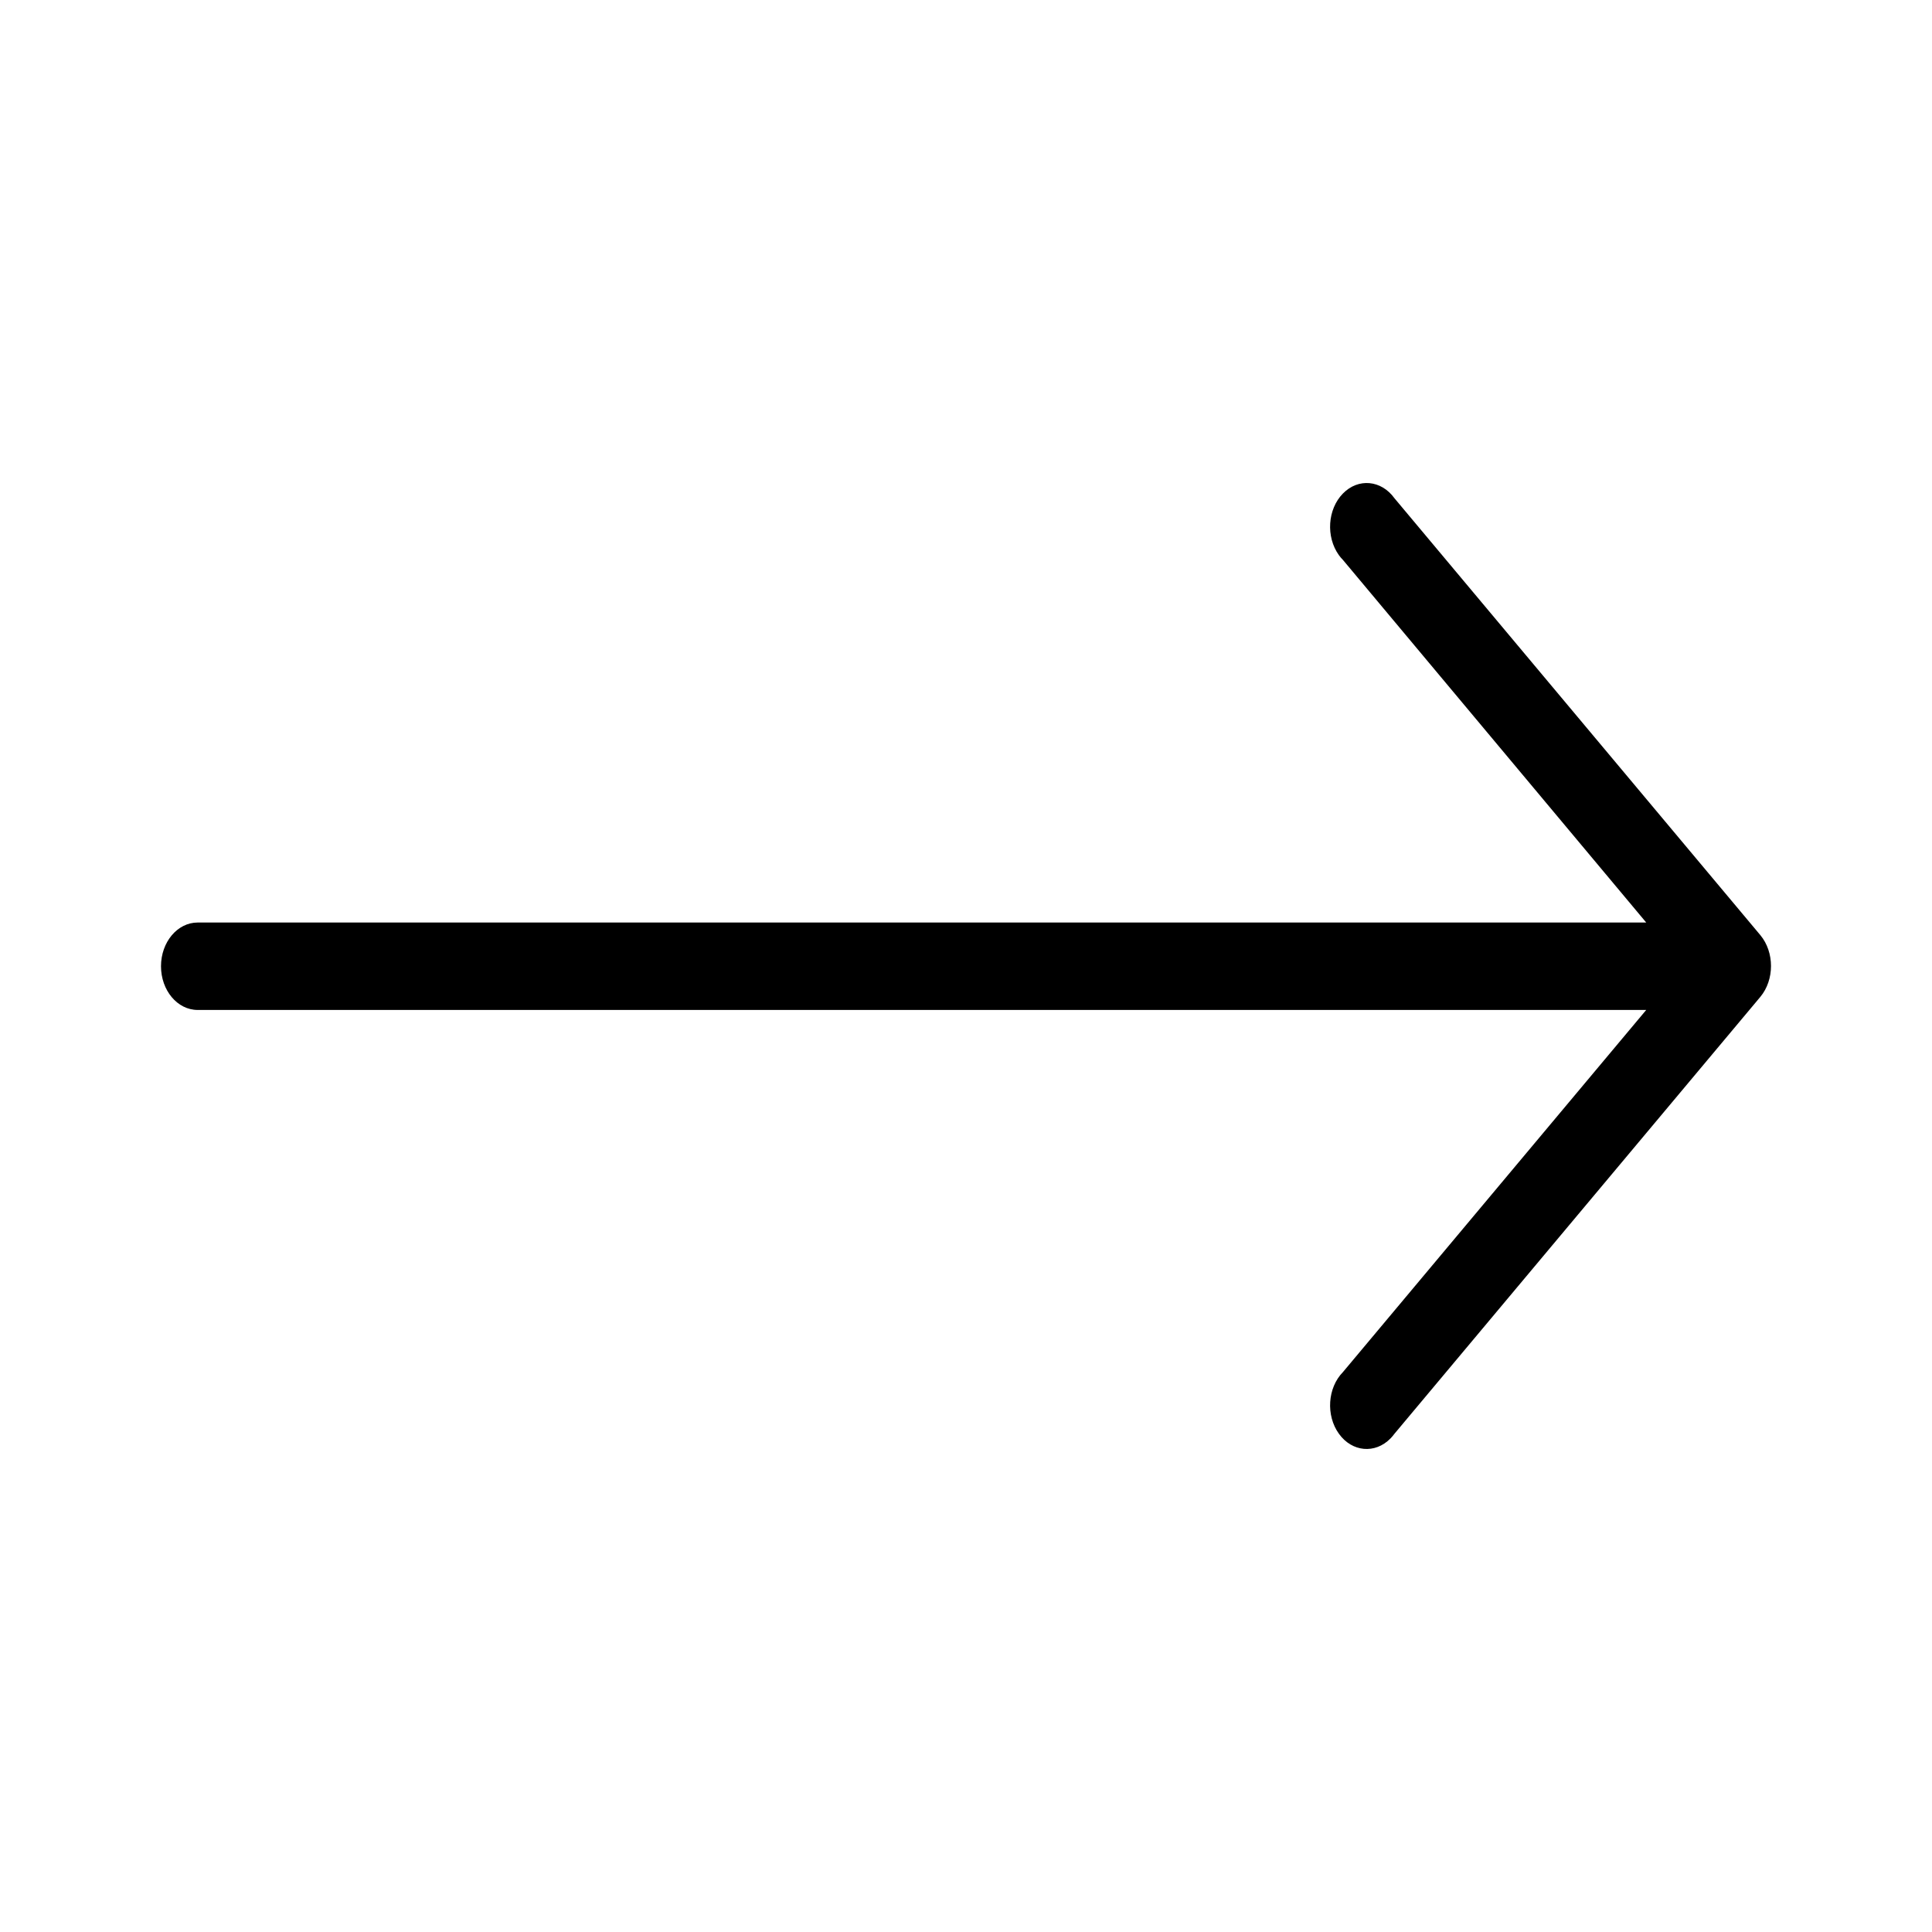
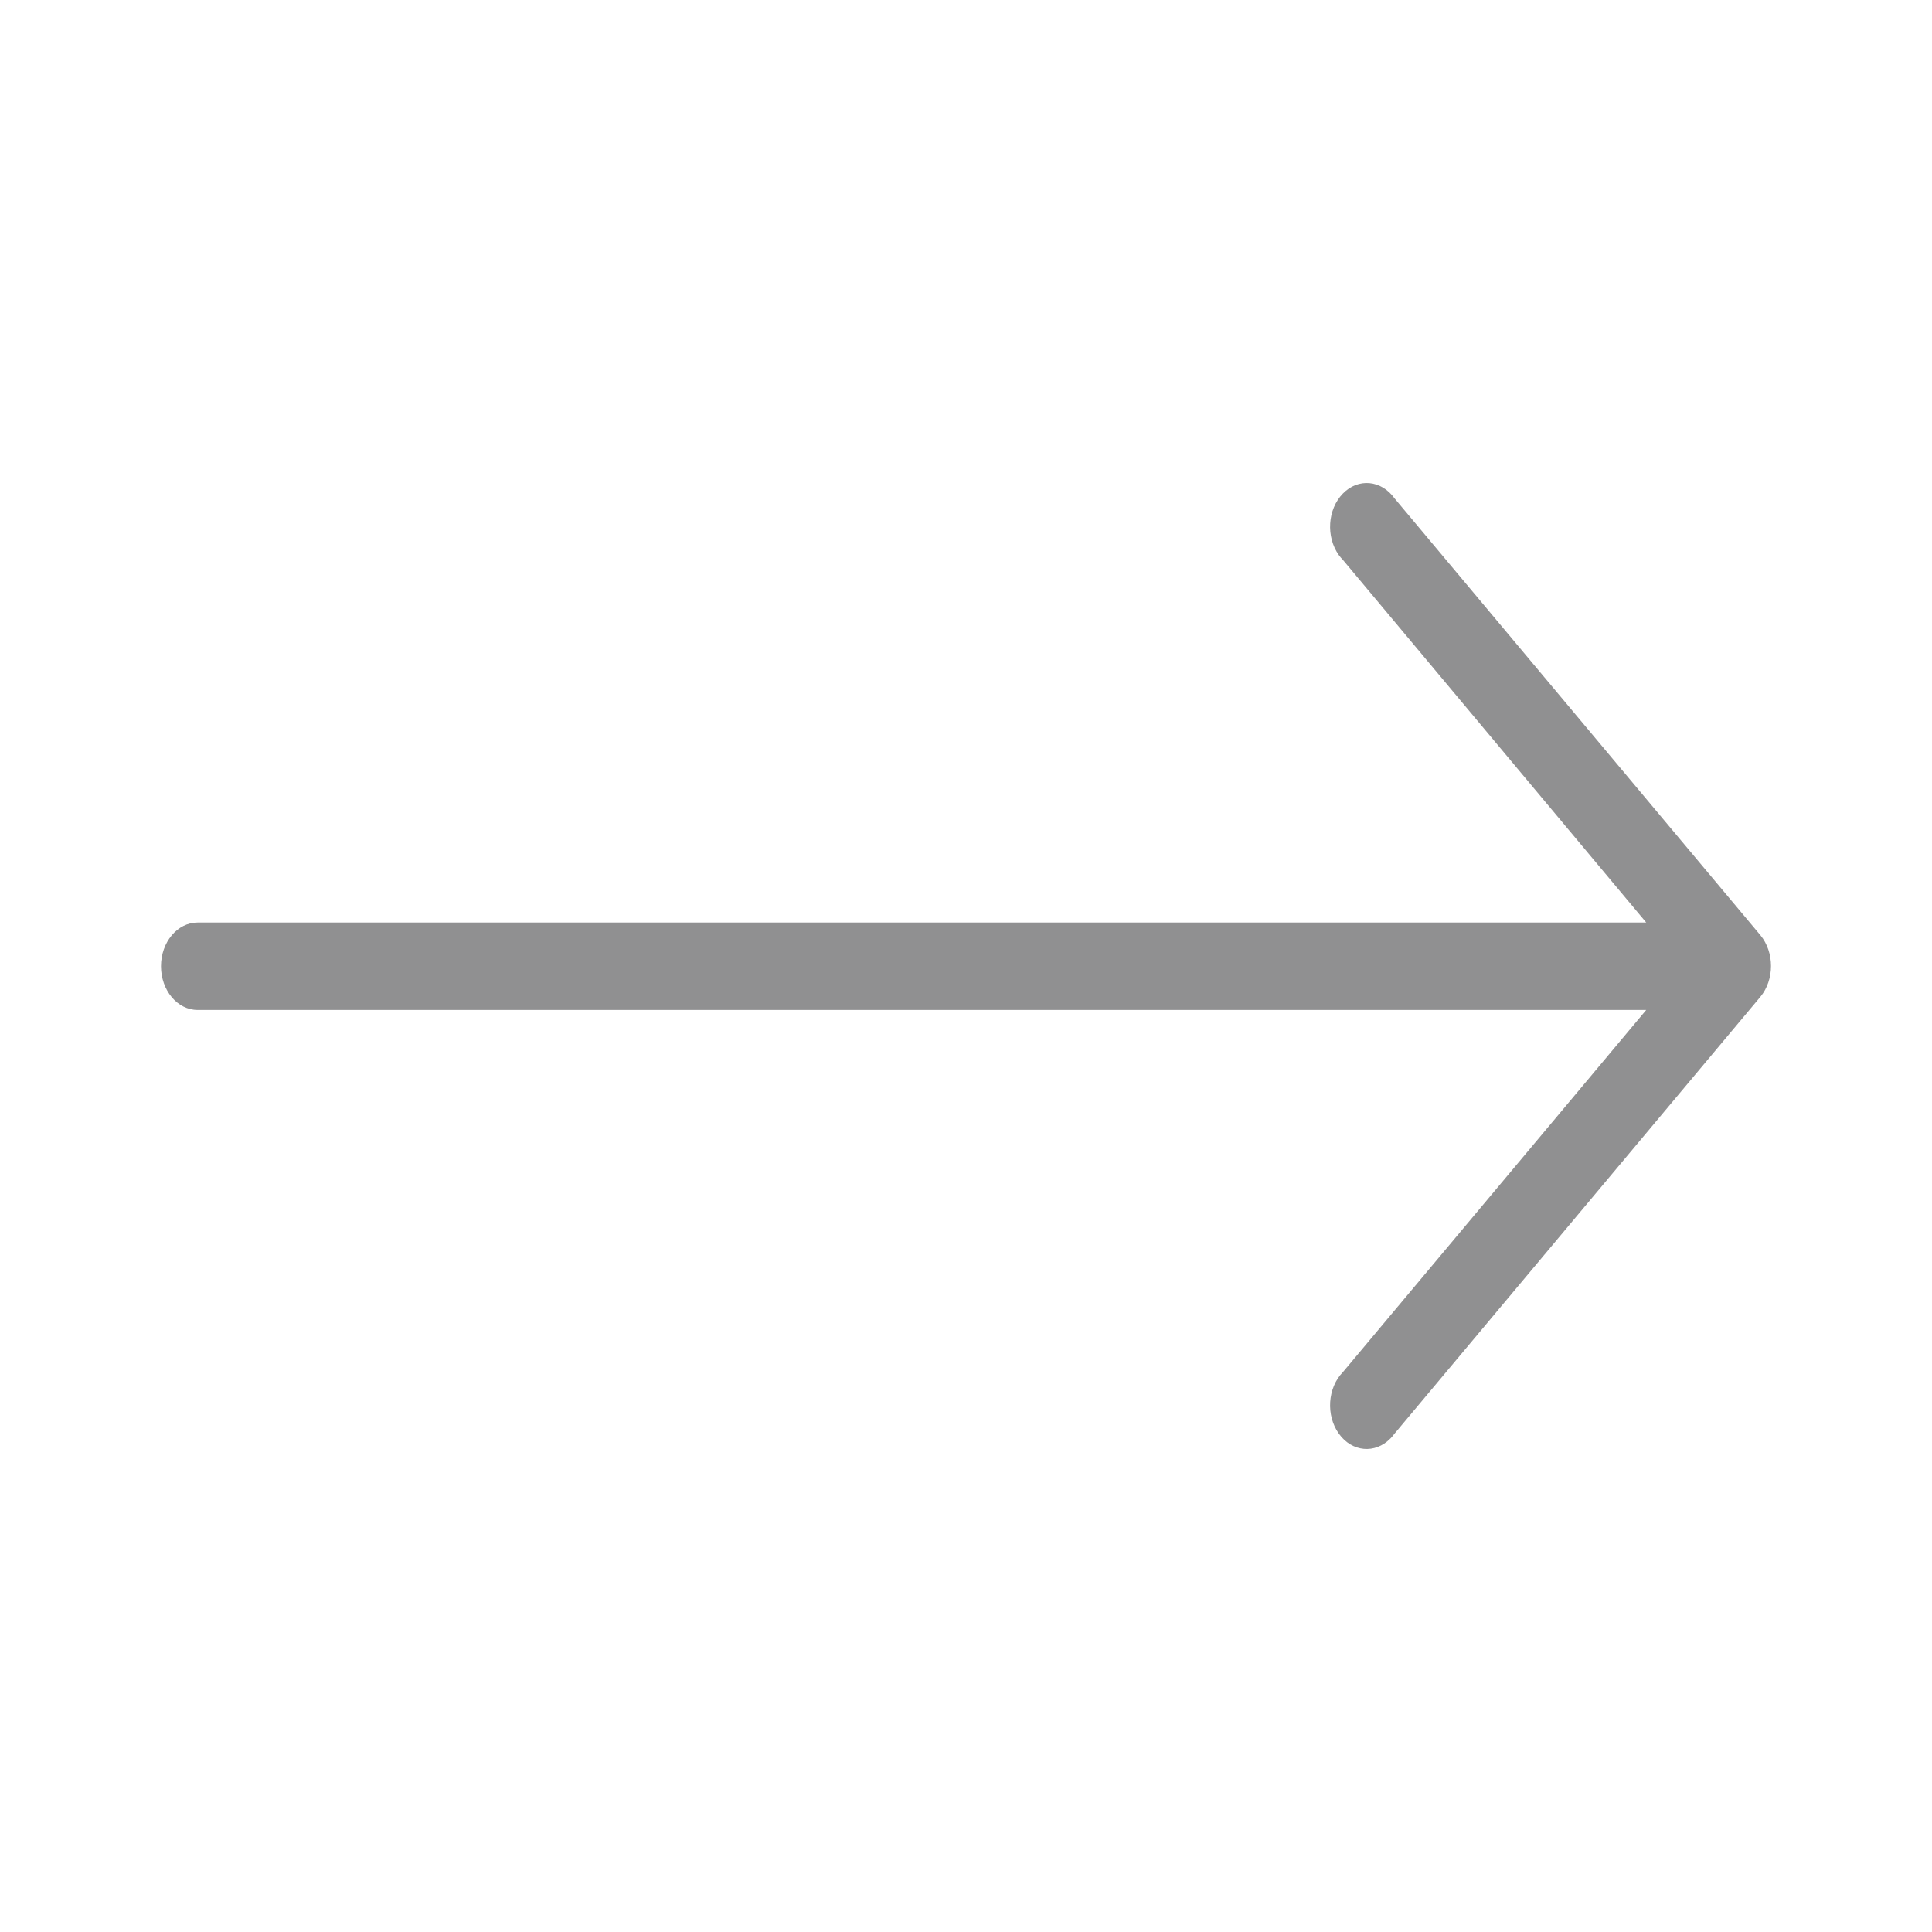
<svg xmlns="http://www.w3.org/2000/svg" width="24" height="24" viewBox="0 0 24 24" fill="none">
-   <path d="M21.868 11.617L17.323 6.19C17.159 5.962 16.872 5.936 16.682 6.131C16.491 6.326 16.469 6.668 16.632 6.896C16.647 6.917 16.664 6.937 16.682 6.955L20.45 11.46H2.455C2.204 11.46 2 11.703 2 12.003C2 12.303 2.204 12.546 2.455 12.546H20.45L16.682 17.045C16.491 17.24 16.469 17.583 16.632 17.81C16.795 18.038 17.082 18.064 17.273 17.869C17.291 17.851 17.307 17.831 17.323 17.81L21.868 12.383C22.044 12.171 22.044 11.829 21.868 11.617Z" fill="black" />
+   <path d="M21.868 11.617L17.323 6.19C17.159 5.962 16.872 5.936 16.682 6.131C16.491 6.326 16.469 6.668 16.632 6.896C16.647 6.917 16.664 6.937 16.682 6.955L20.45 11.46H2.455C2.204 11.46 2 11.703 2 12.003C2 12.303 2.204 12.546 2.455 12.546H20.45L16.682 17.045C16.491 17.24 16.469 17.583 16.632 17.81C16.795 18.038 17.082 18.064 17.273 17.869C17.291 17.851 17.307 17.831 17.323 17.81L21.868 12.383C22.044 12.171 22.044 11.829 21.868 11.617Z" fill="#909091" />
</svg>
